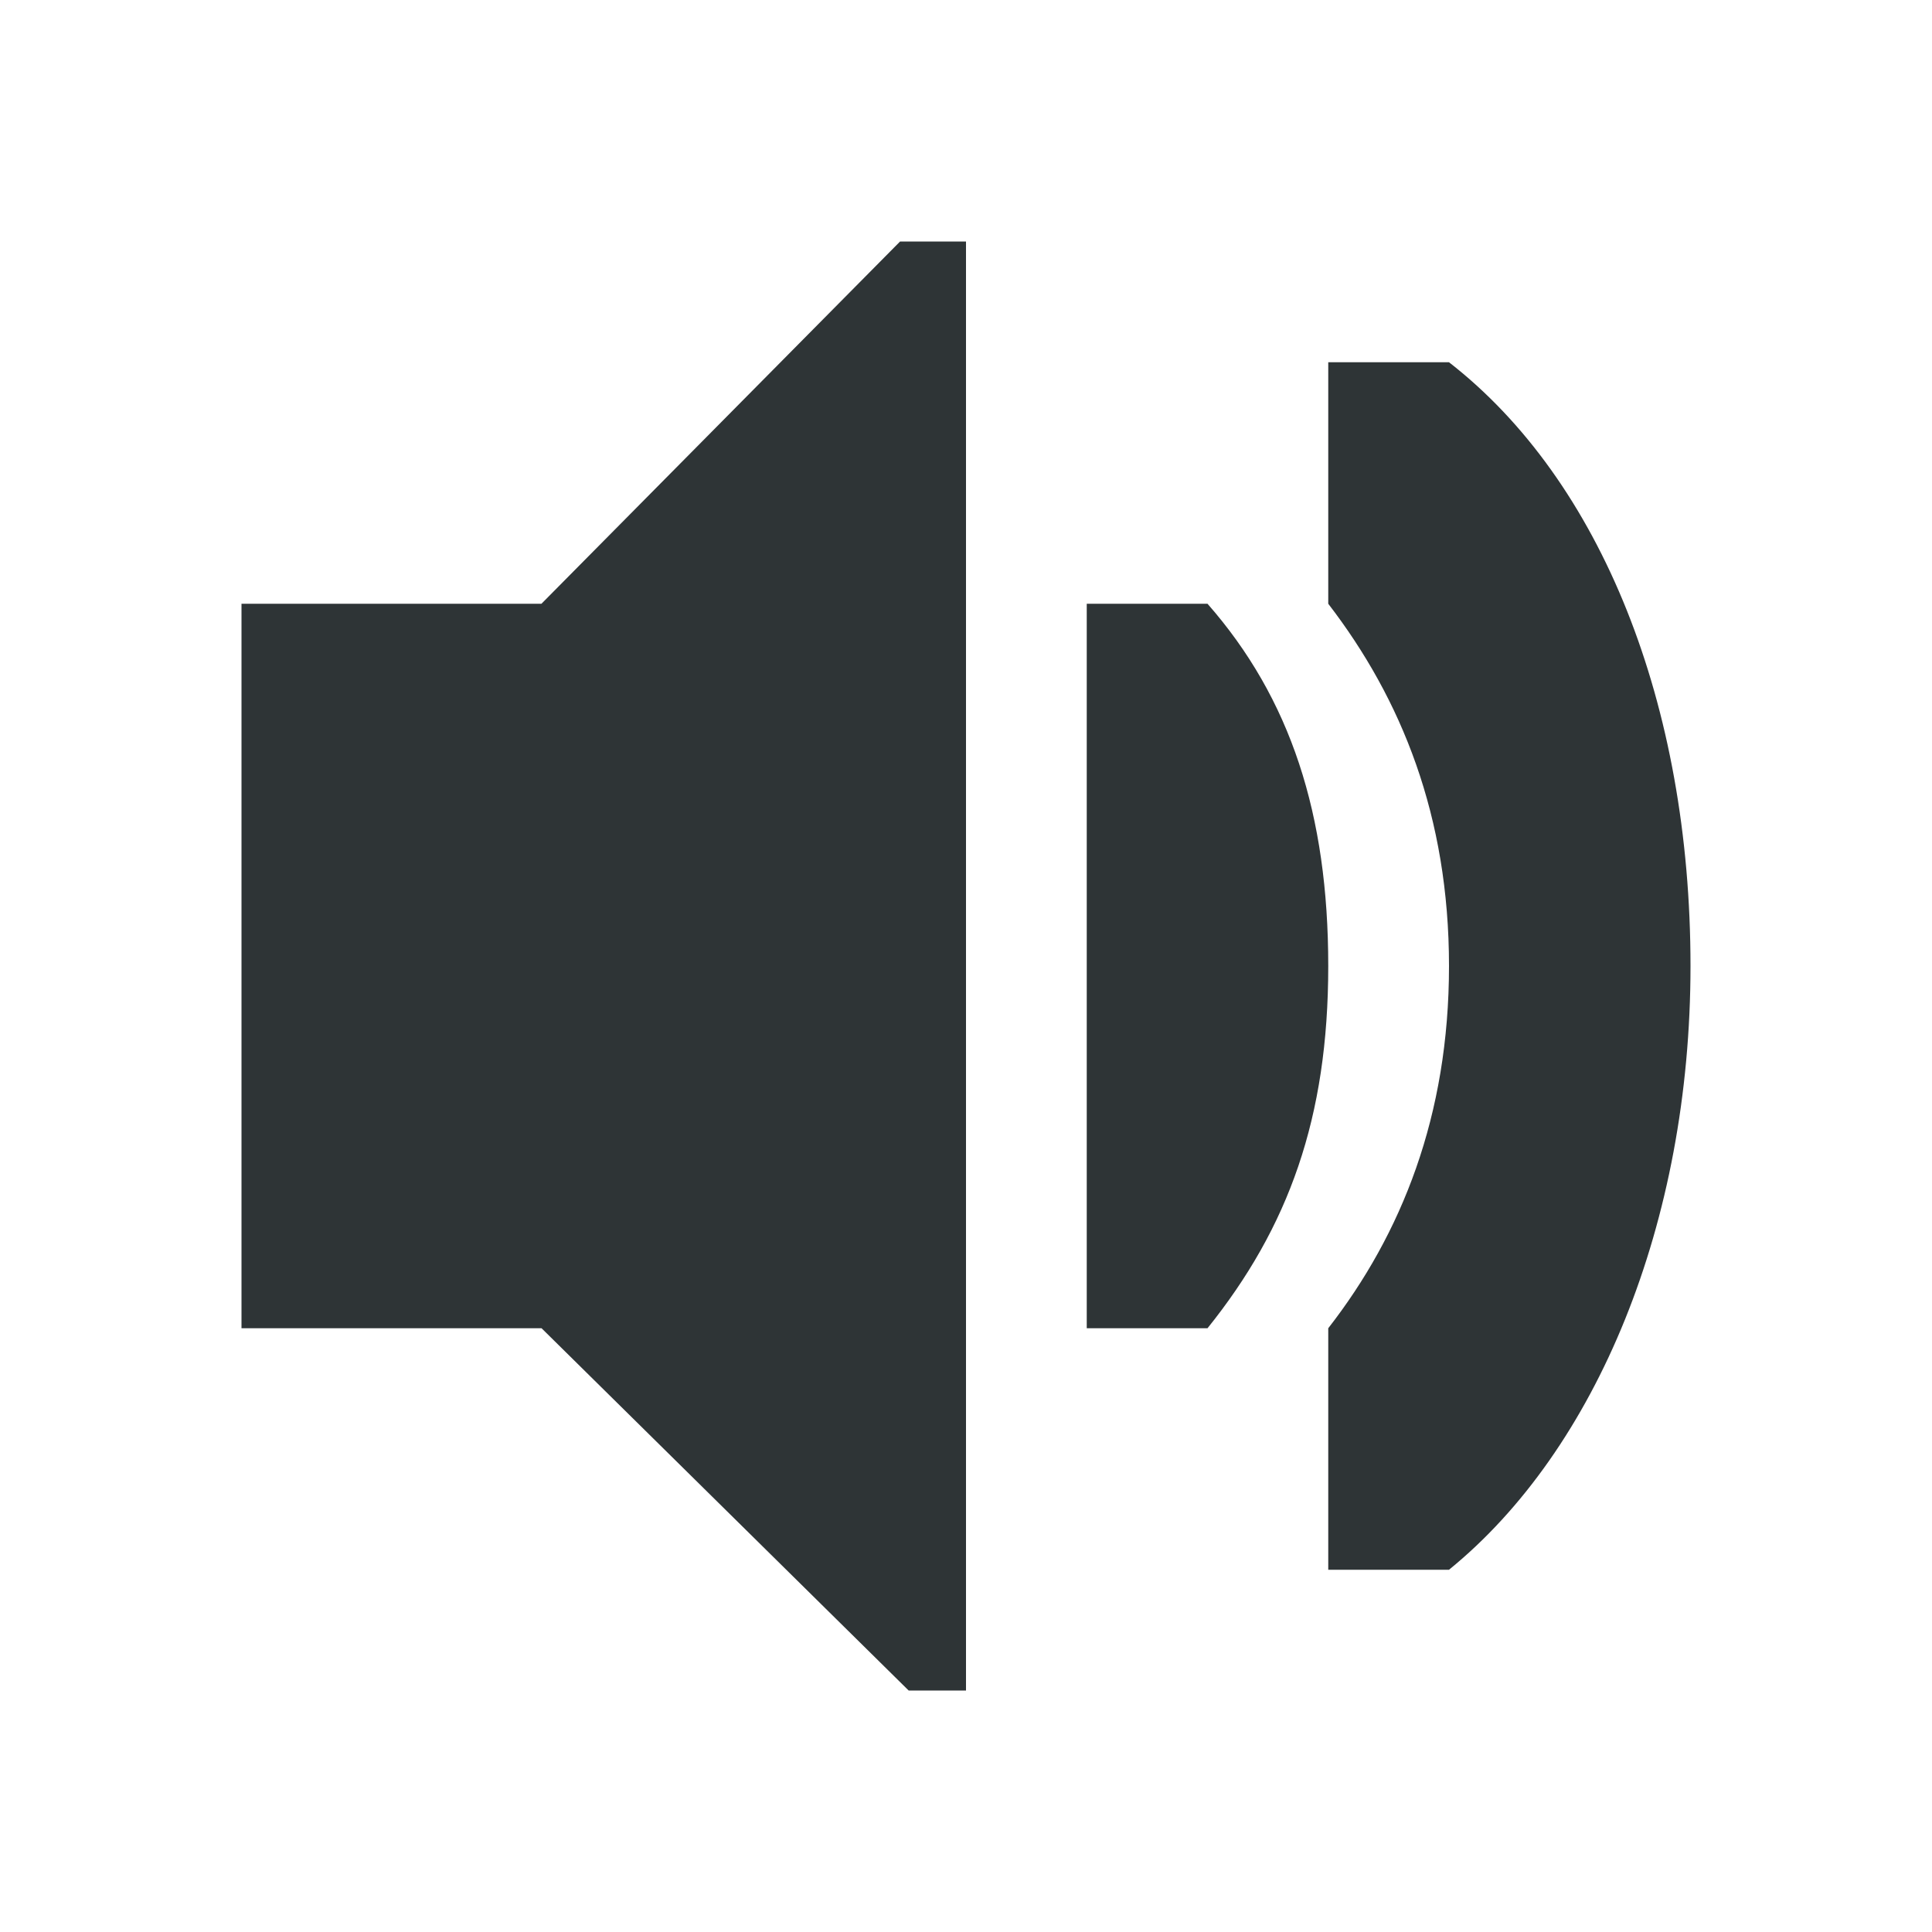
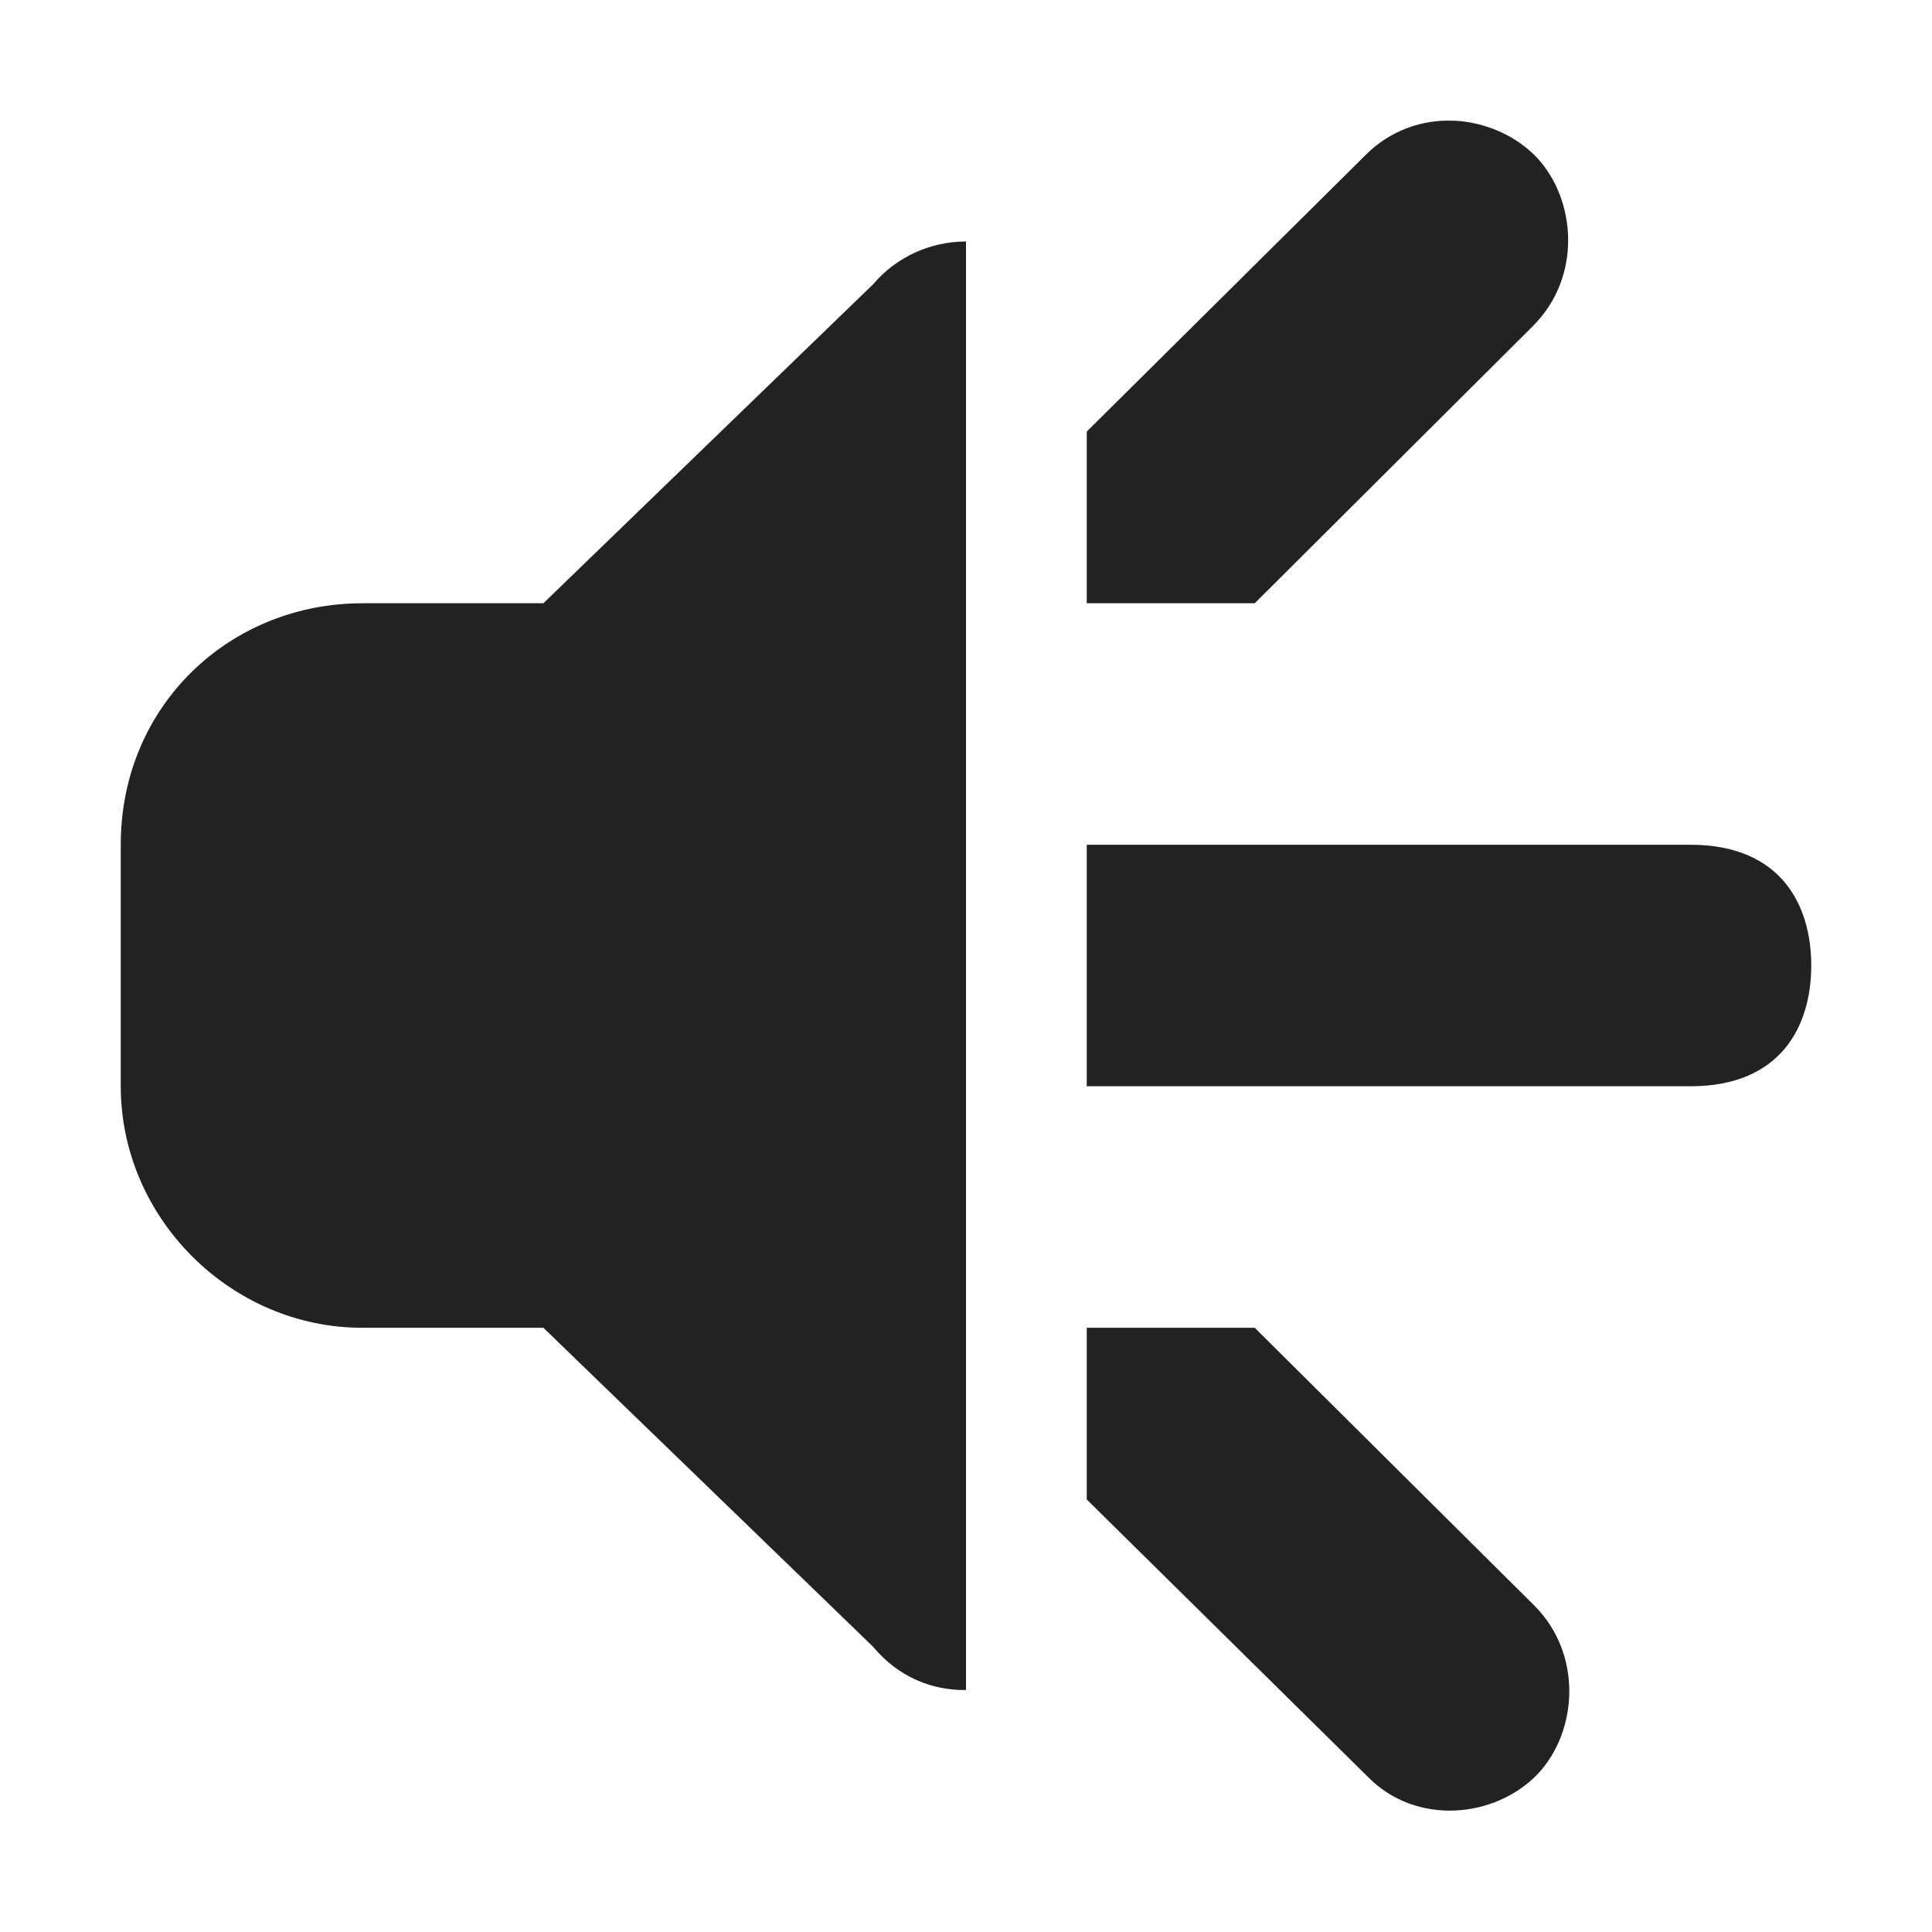
- <svg xmlns="http://www.w3.org/2000/svg" width="16" height="16">
-   <g fill="#474747" style="fill:#2e3436;fill-opacity:1">
-     <path d="M2 5h2.484l2.97-3H8v12h-.475l-3.04-3H2z" style="marker:none;fill:#2e3436;fill-opacity:1" color="#bebebe" overflow="visible" />
-     <path d="M14 8c0-2.166-.739-4.02-2-5h-1v2c.607.789 1 1.76 1 3 0 1.241-.393 2.22-1 3v2h1c1.223-.995 2-2.873 2-5z" style="marker:none;fill:#2e3436;fill-opacity:1" color="#000" overflow="visible" />
-     <path d="M11 8c0-1.257-.312-2.216-1-3H9v6h1c.672-.837 1-1.742 1-3z" style="line-height:normal;-inkscape-font-specification:Sans;text-indent:0;text-align:start;text-decoration-line:none;text-transform:none;marker:none;fill:#2e3436;fill-opacity:1" color="#000" font-weight="400" font-family="Sans" overflow="visible" />
-   </g>
+ <svg xmlns="http://www.w3.org/2000/svg" height="16px" viewBox="0 0 16 16" width="16px">
+   <path d="m 12.039 1 c -0.258 -0.012 -0.523 0.078 -0.727 0.281 l -2.312 2.293 v 1.422 h 1.391 l 2.305 -2.297 c 0.406 -0.406 0.359 -1.043 0.031 -1.395 c -0.176 -0.184 -0.43 -0.293 -0.688 -0.305 z m -4.039 1 c -0.297 0 -0.578 0.129 -0.77 0.355 l -2.73 2.641 h -1.5 c -1.094 0 -2 0.844 -2 2 v 2 c 0 1.09 0.91 2 2 2 h 1.5 l 2.73 2.641 c 0.211 0.254 0.492 0.363 0.77 0.359 z m 1 4.996 v 2 h 5 c 0.75 0 1 -0.5 1 -1 s -0.25 -1 -1 -1 z m 0 4 v 1.422 l 2.324 2.293 c 0.402 0.414 1.062 0.348 1.414 -0.023 c 0.328 -0.352 0.371 -0.988 -0.031 -1.391 l -2.316 -2.301 z m 0 0" fill="#222222" />
</svg>
